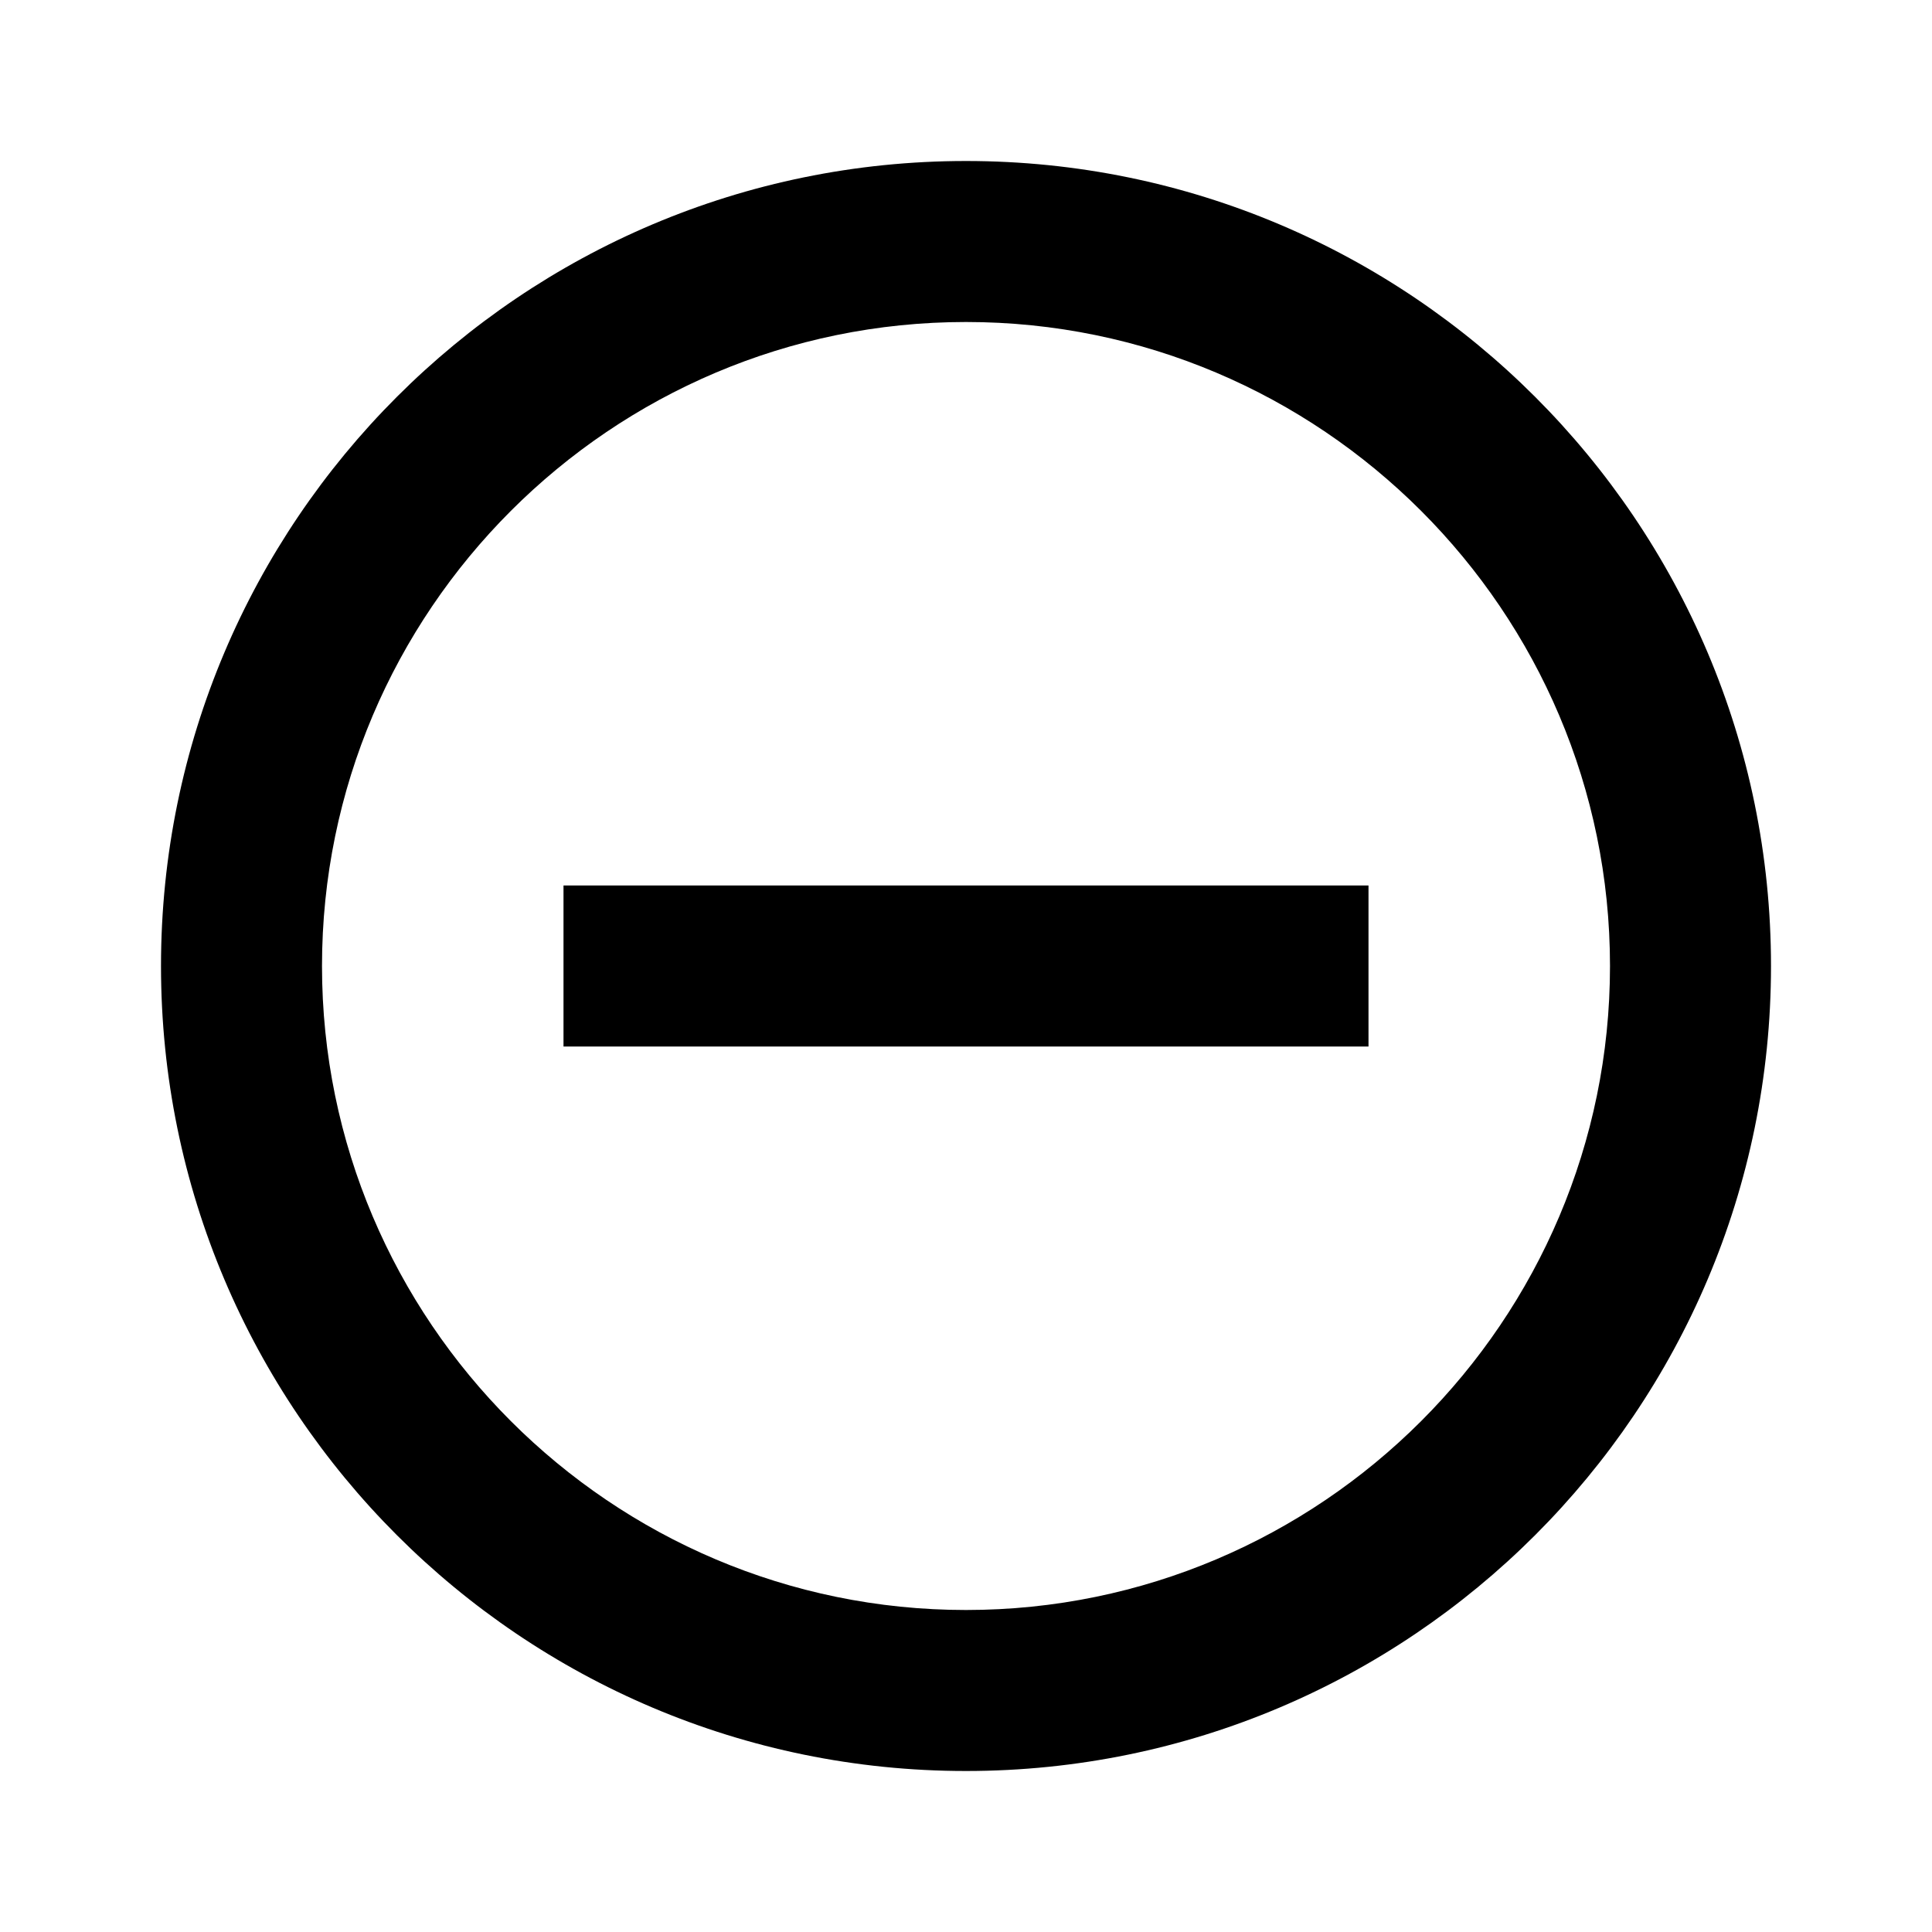
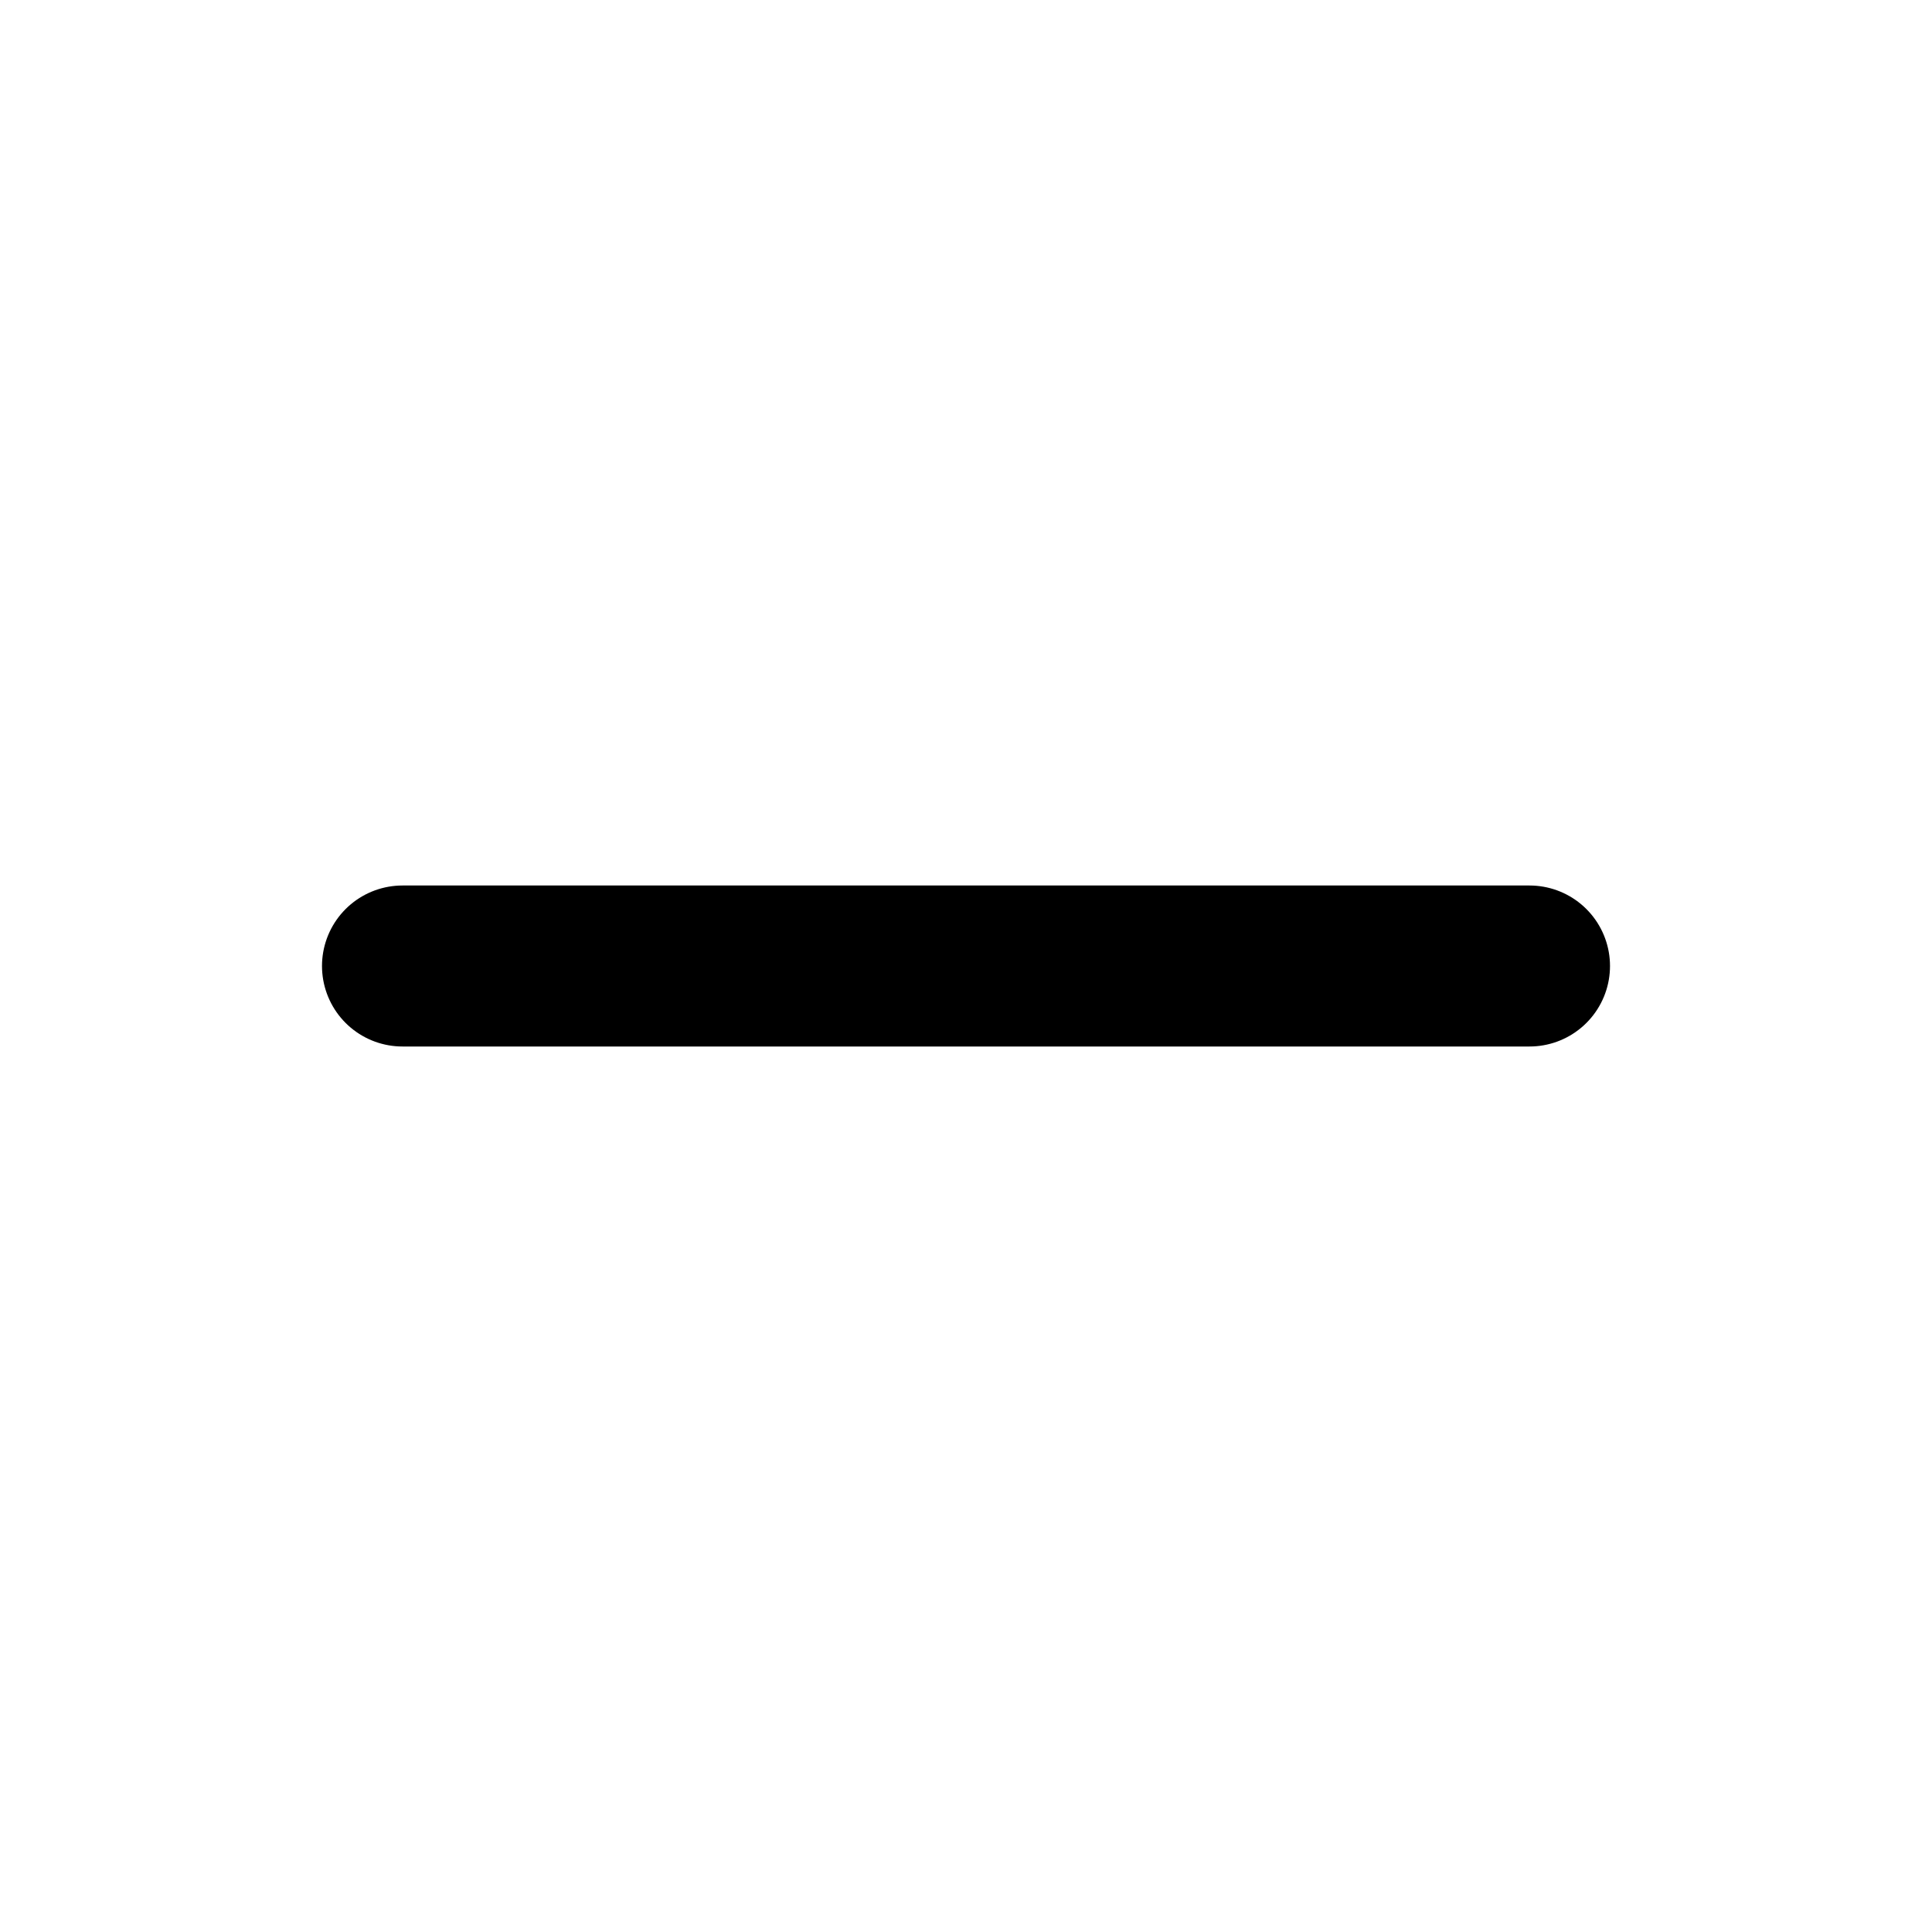
- <svg xmlns="http://www.w3.org/2000/svg" width="24" height="24" viewBox="0 0 24 24">
-   <path d="M0 0h24v24H0z" fill="none" />
-   <path d="M7 11v2h10v-2H7zm5-9C6.48 2 2 6.48 2 12s4.48 10 10 10 10-4.48 10-10S17.52 2 12 2zm0 18c-4.41 0-8-3.59-8-8s3.59-8 8-8 8 3.59 8 8-3.59 8-8 8z" />
+ <svg xmlns="http://www.w3.org/2000/svg" width="24" height="24" viewBox="0 0 24 24" fill="none" stroke="currentColor" stroke-width="2" stroke-linecap="round" stroke-linejoin="round">
+   <path d="M5 12h14" />
</svg>
